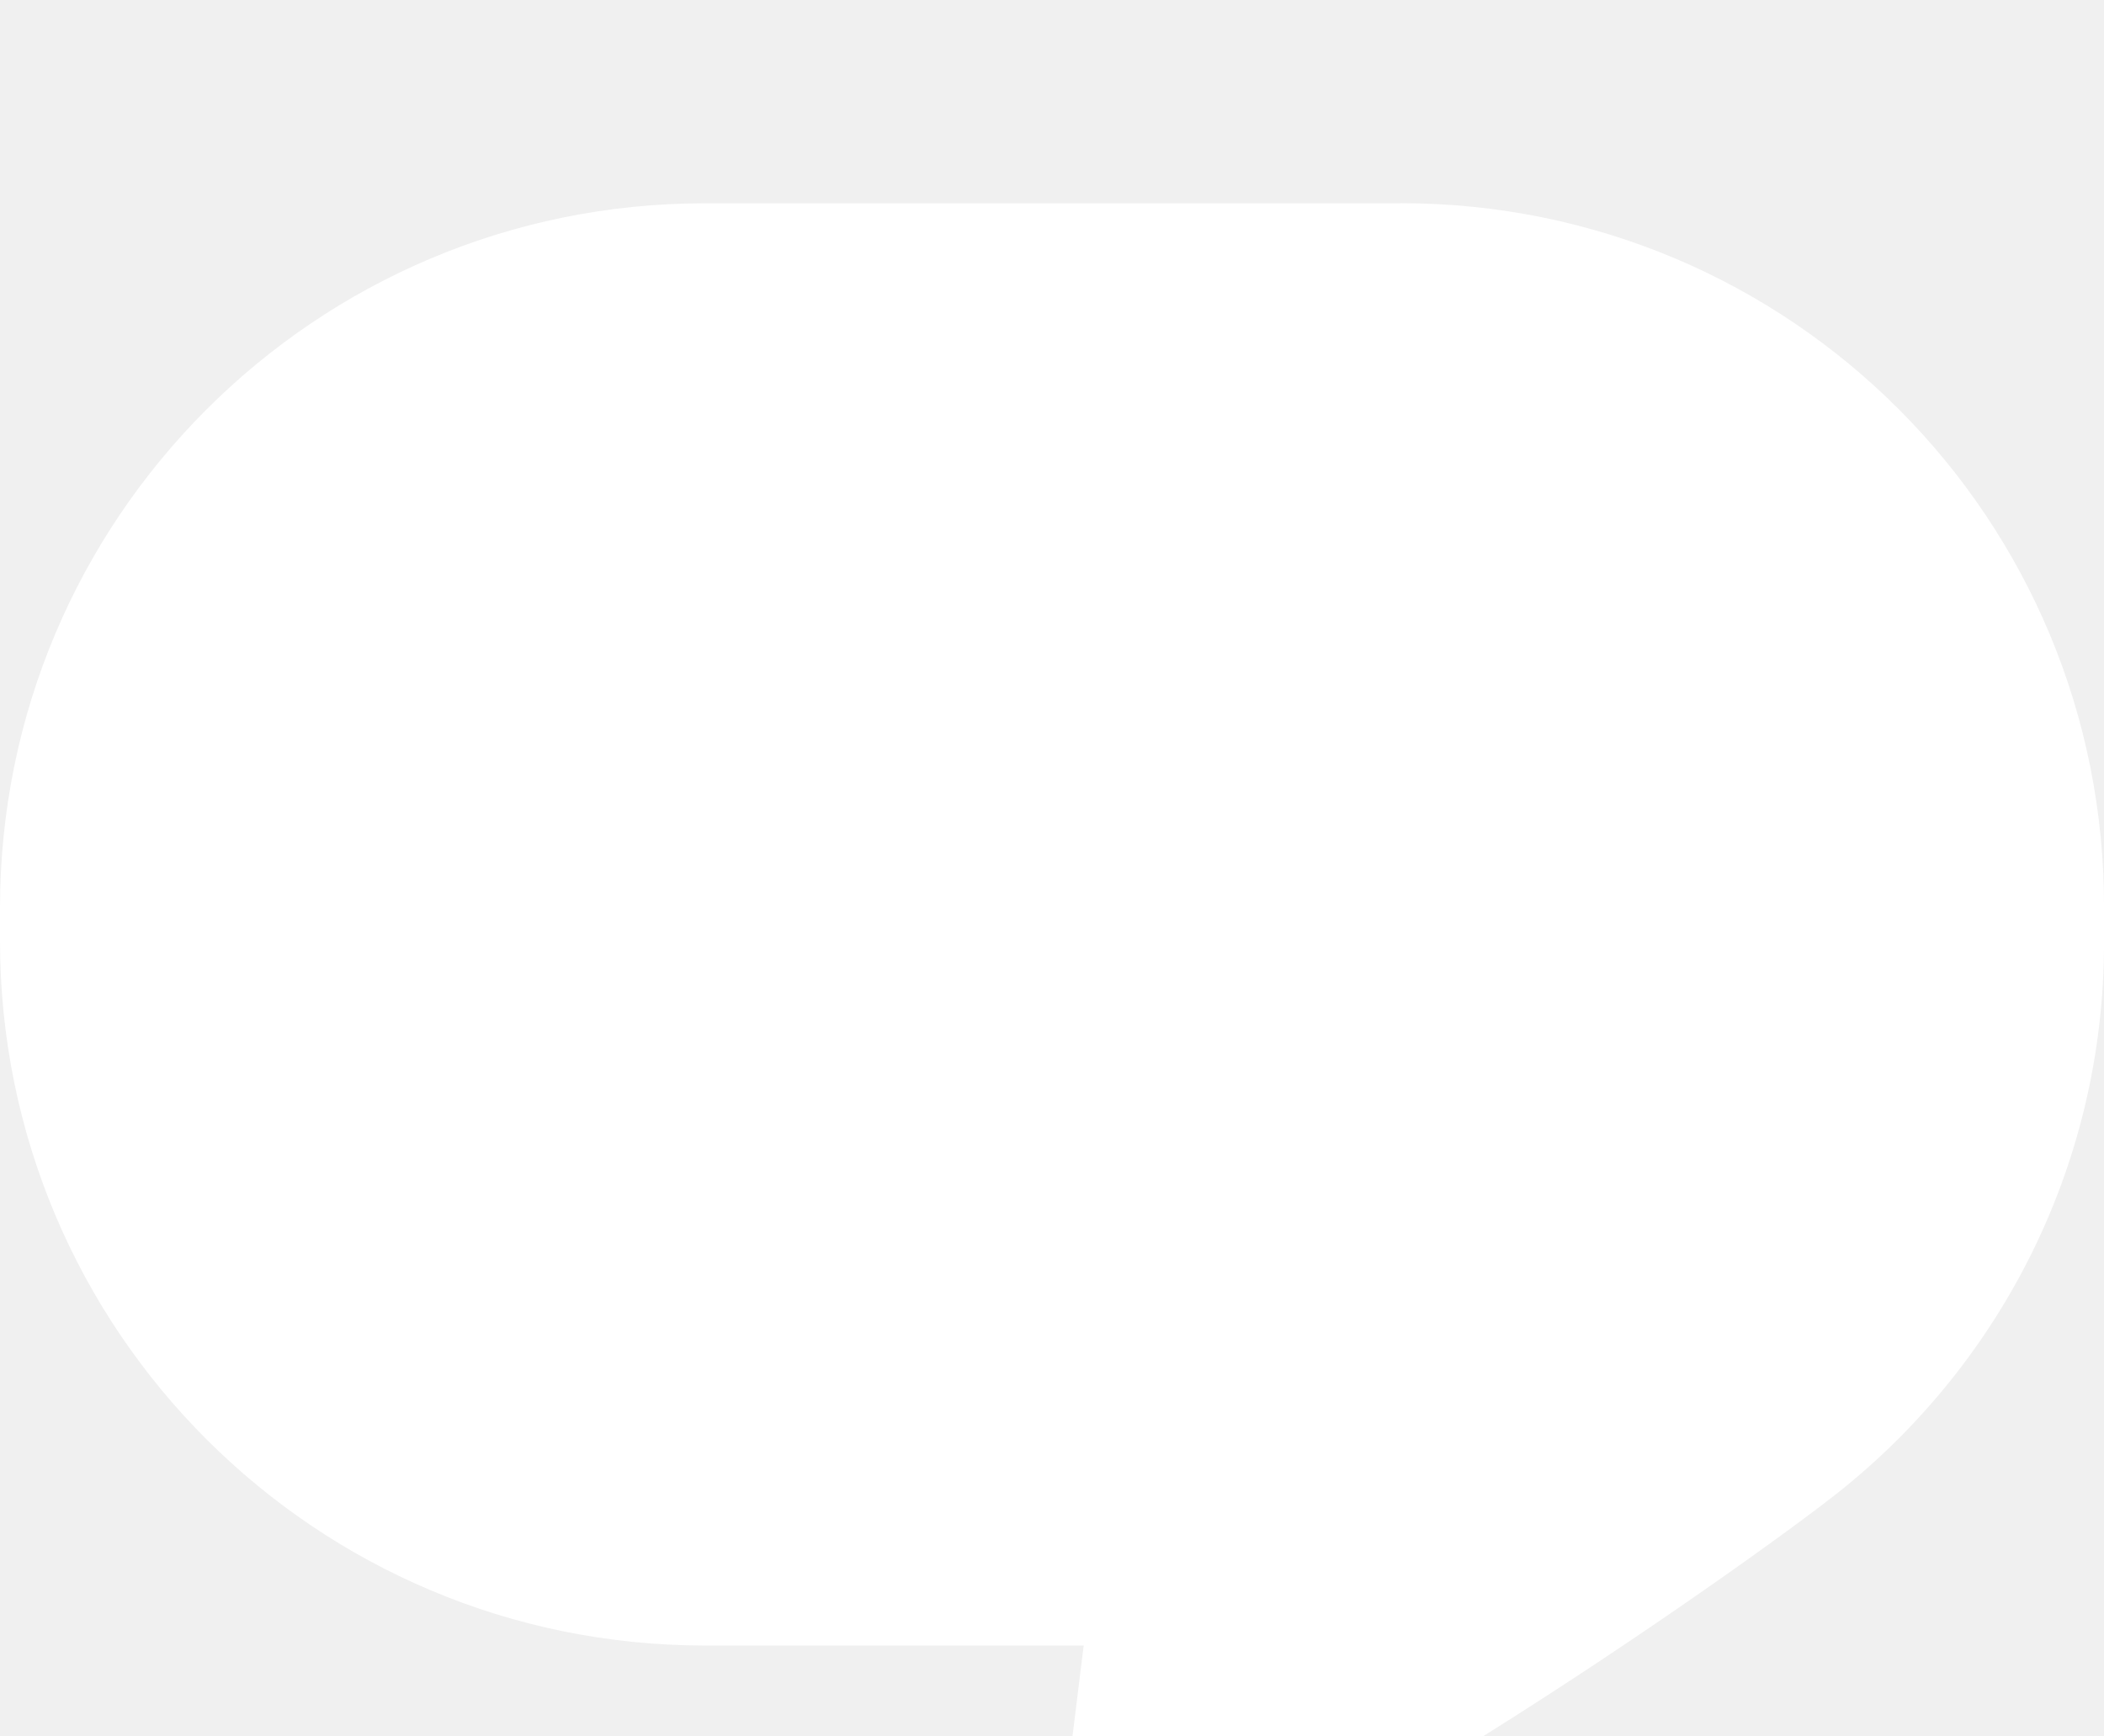
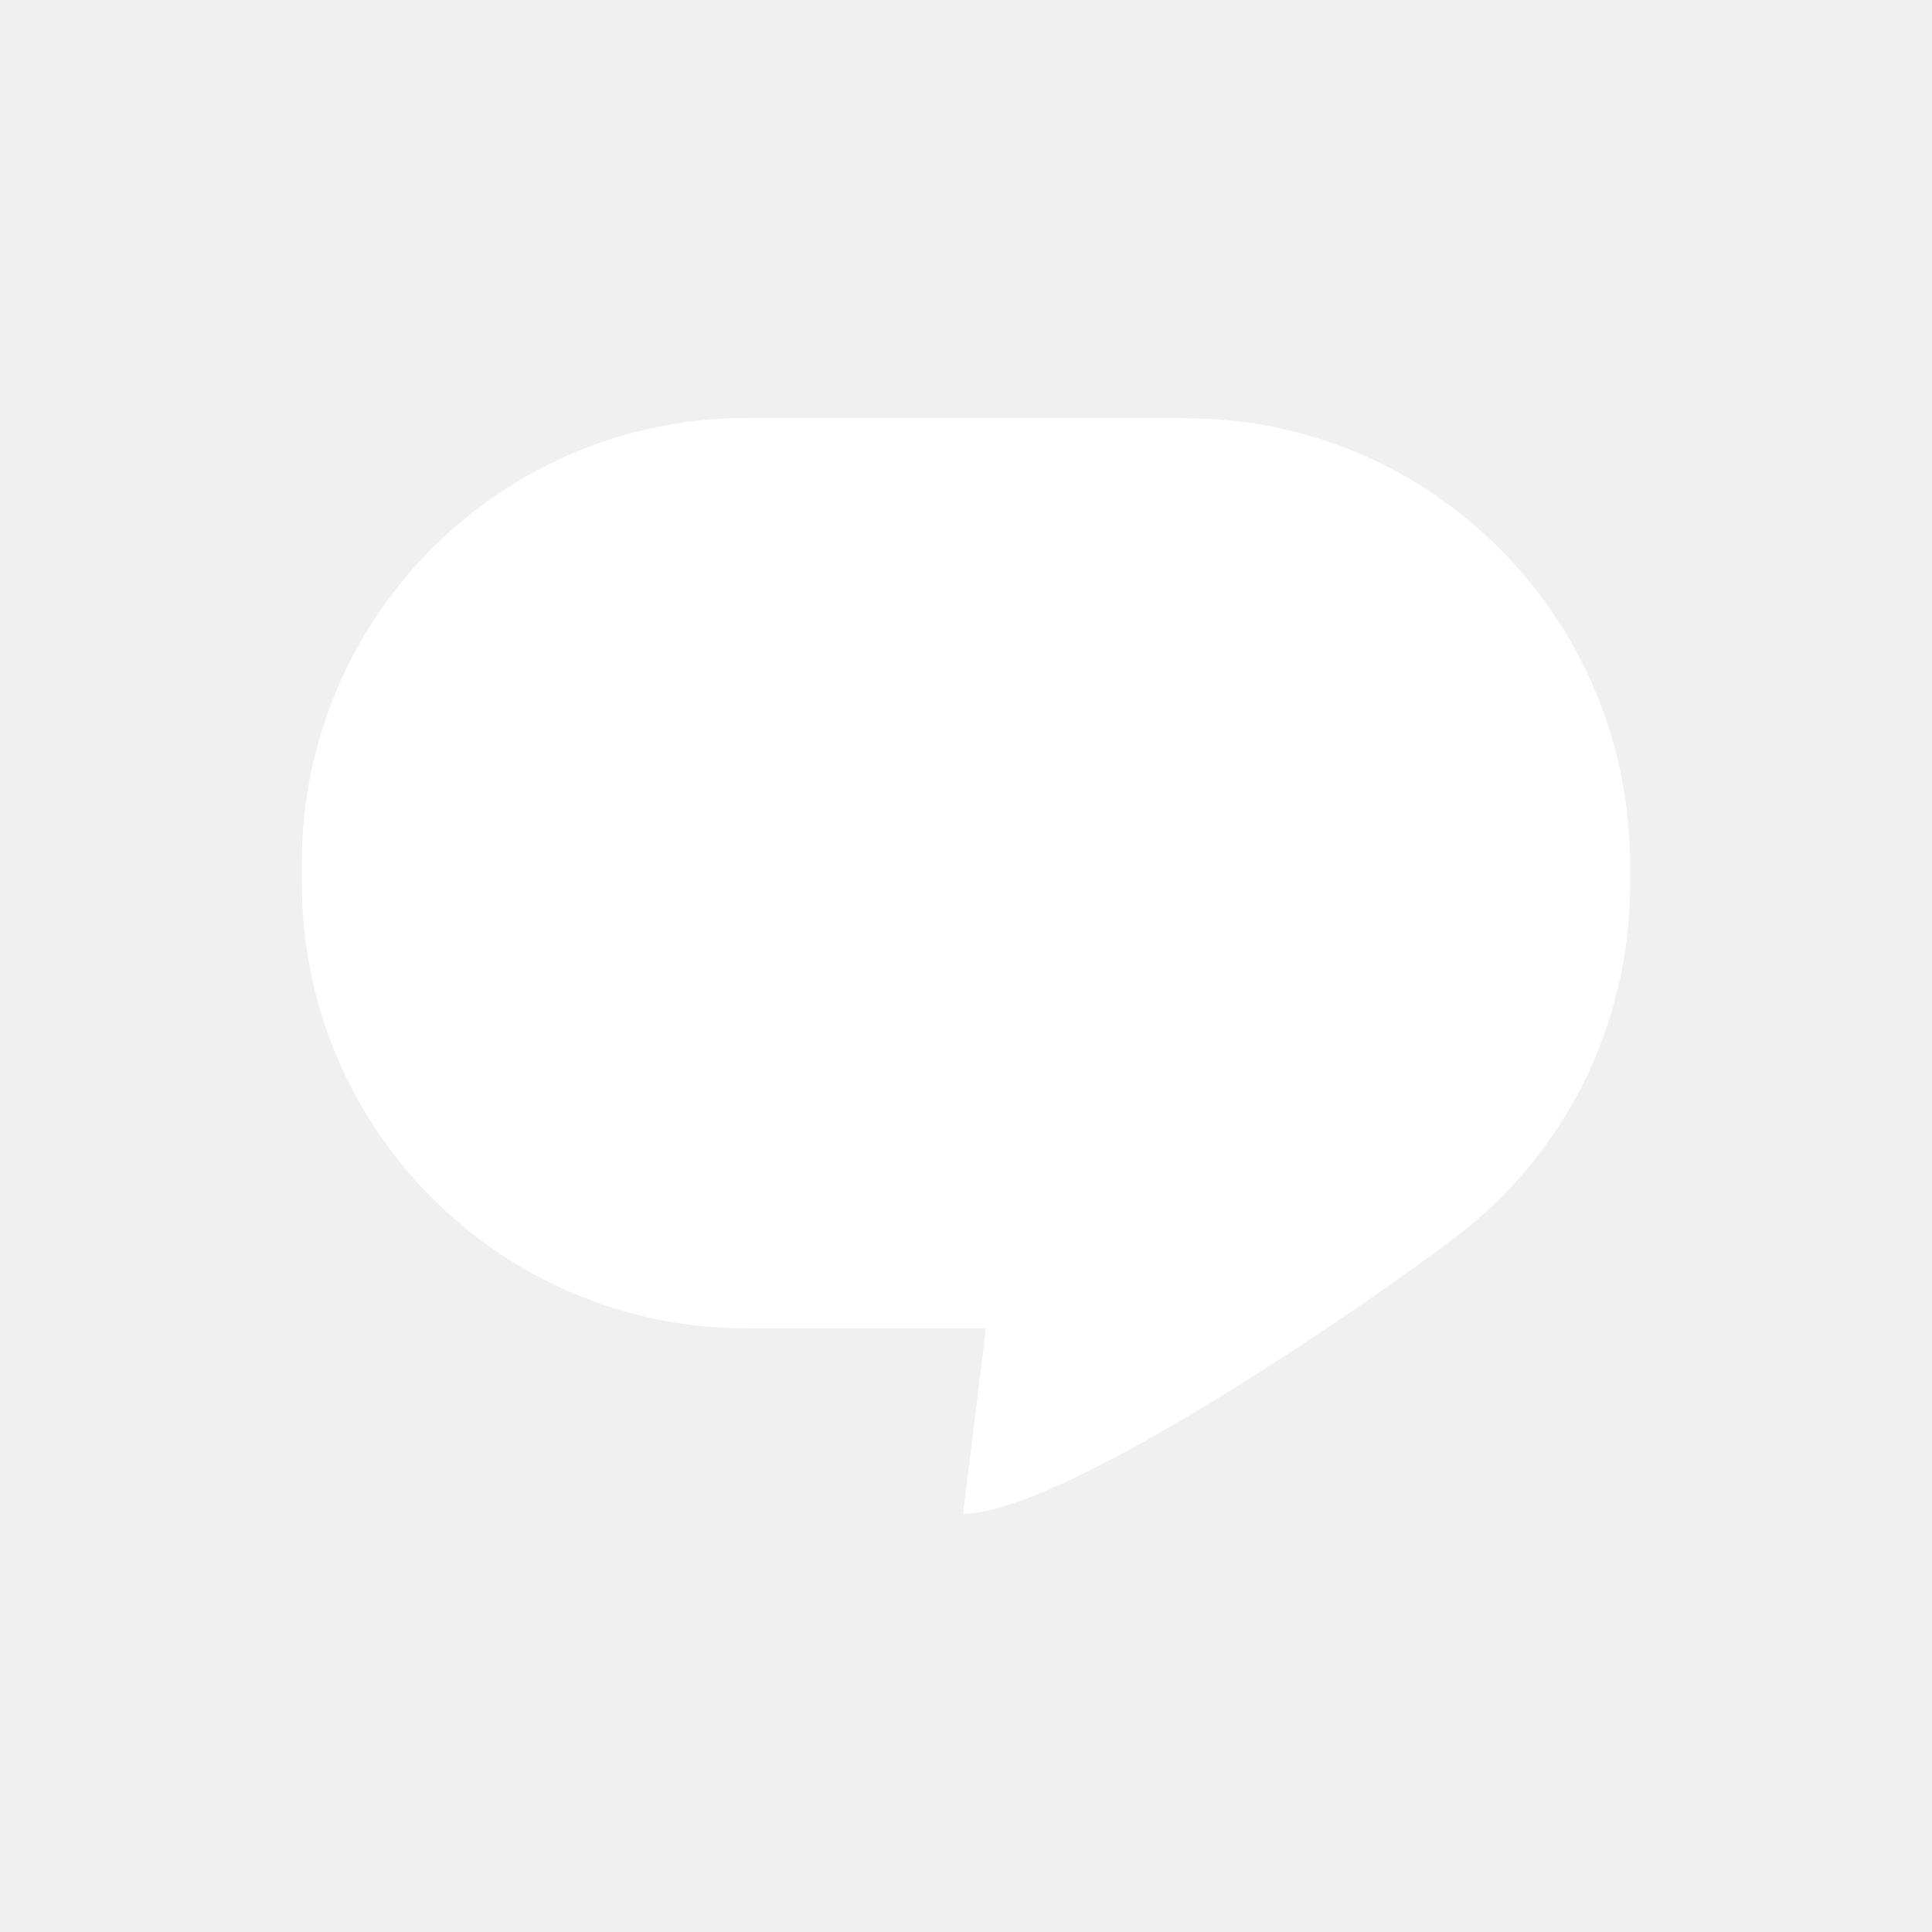
- <svg xmlns="http://www.w3.org/2000/svg" viewbox="0 0 48 48" versio="1.1">
-   <g id="layer1" transform="translate(0,-1004.362)">
-     <path id="path4782" style="fill:#ffffff;" d="m31.96,1009h-15.88c-8.889,0-16.08,7.194-16.08,16.08v0.744c0,8.889,7.194,16.08,16.08,16.08h8.641l-0.827,6.698c3.721,0,15.13-7.938,17.86-10.05,3.804-2.935,6.243-7.524,6.243-12.69v-0.744c0.041-8.93-7.152-16.12-16.04-16.12z" />
-   </g>
+ <svg xmlns="http://www.w3.org/2000/svg" enable-background="new 0 0 116.1 95.7" xml:space="preserve" viewBox="0 0 32 32" height="100%" width="100%" version="1.1" y="0px" x="0px">
+   <path id="path3" style="fill:#fff;" d="M19.65,6.923h-7.279c-4.074,0-7.371,3.297-7.371,7.367v0.341c0,4.074,3.297,7.371,7.371,7.371h3.96l-0.379,3.07c1.705,0,6.935-3.638,8.186-4.605,1.74-1.33,2.86-3.44,2.86-5.81v-0.337c0-4.094-3.3-7.391-7.35-7.391z" />
</svg>
